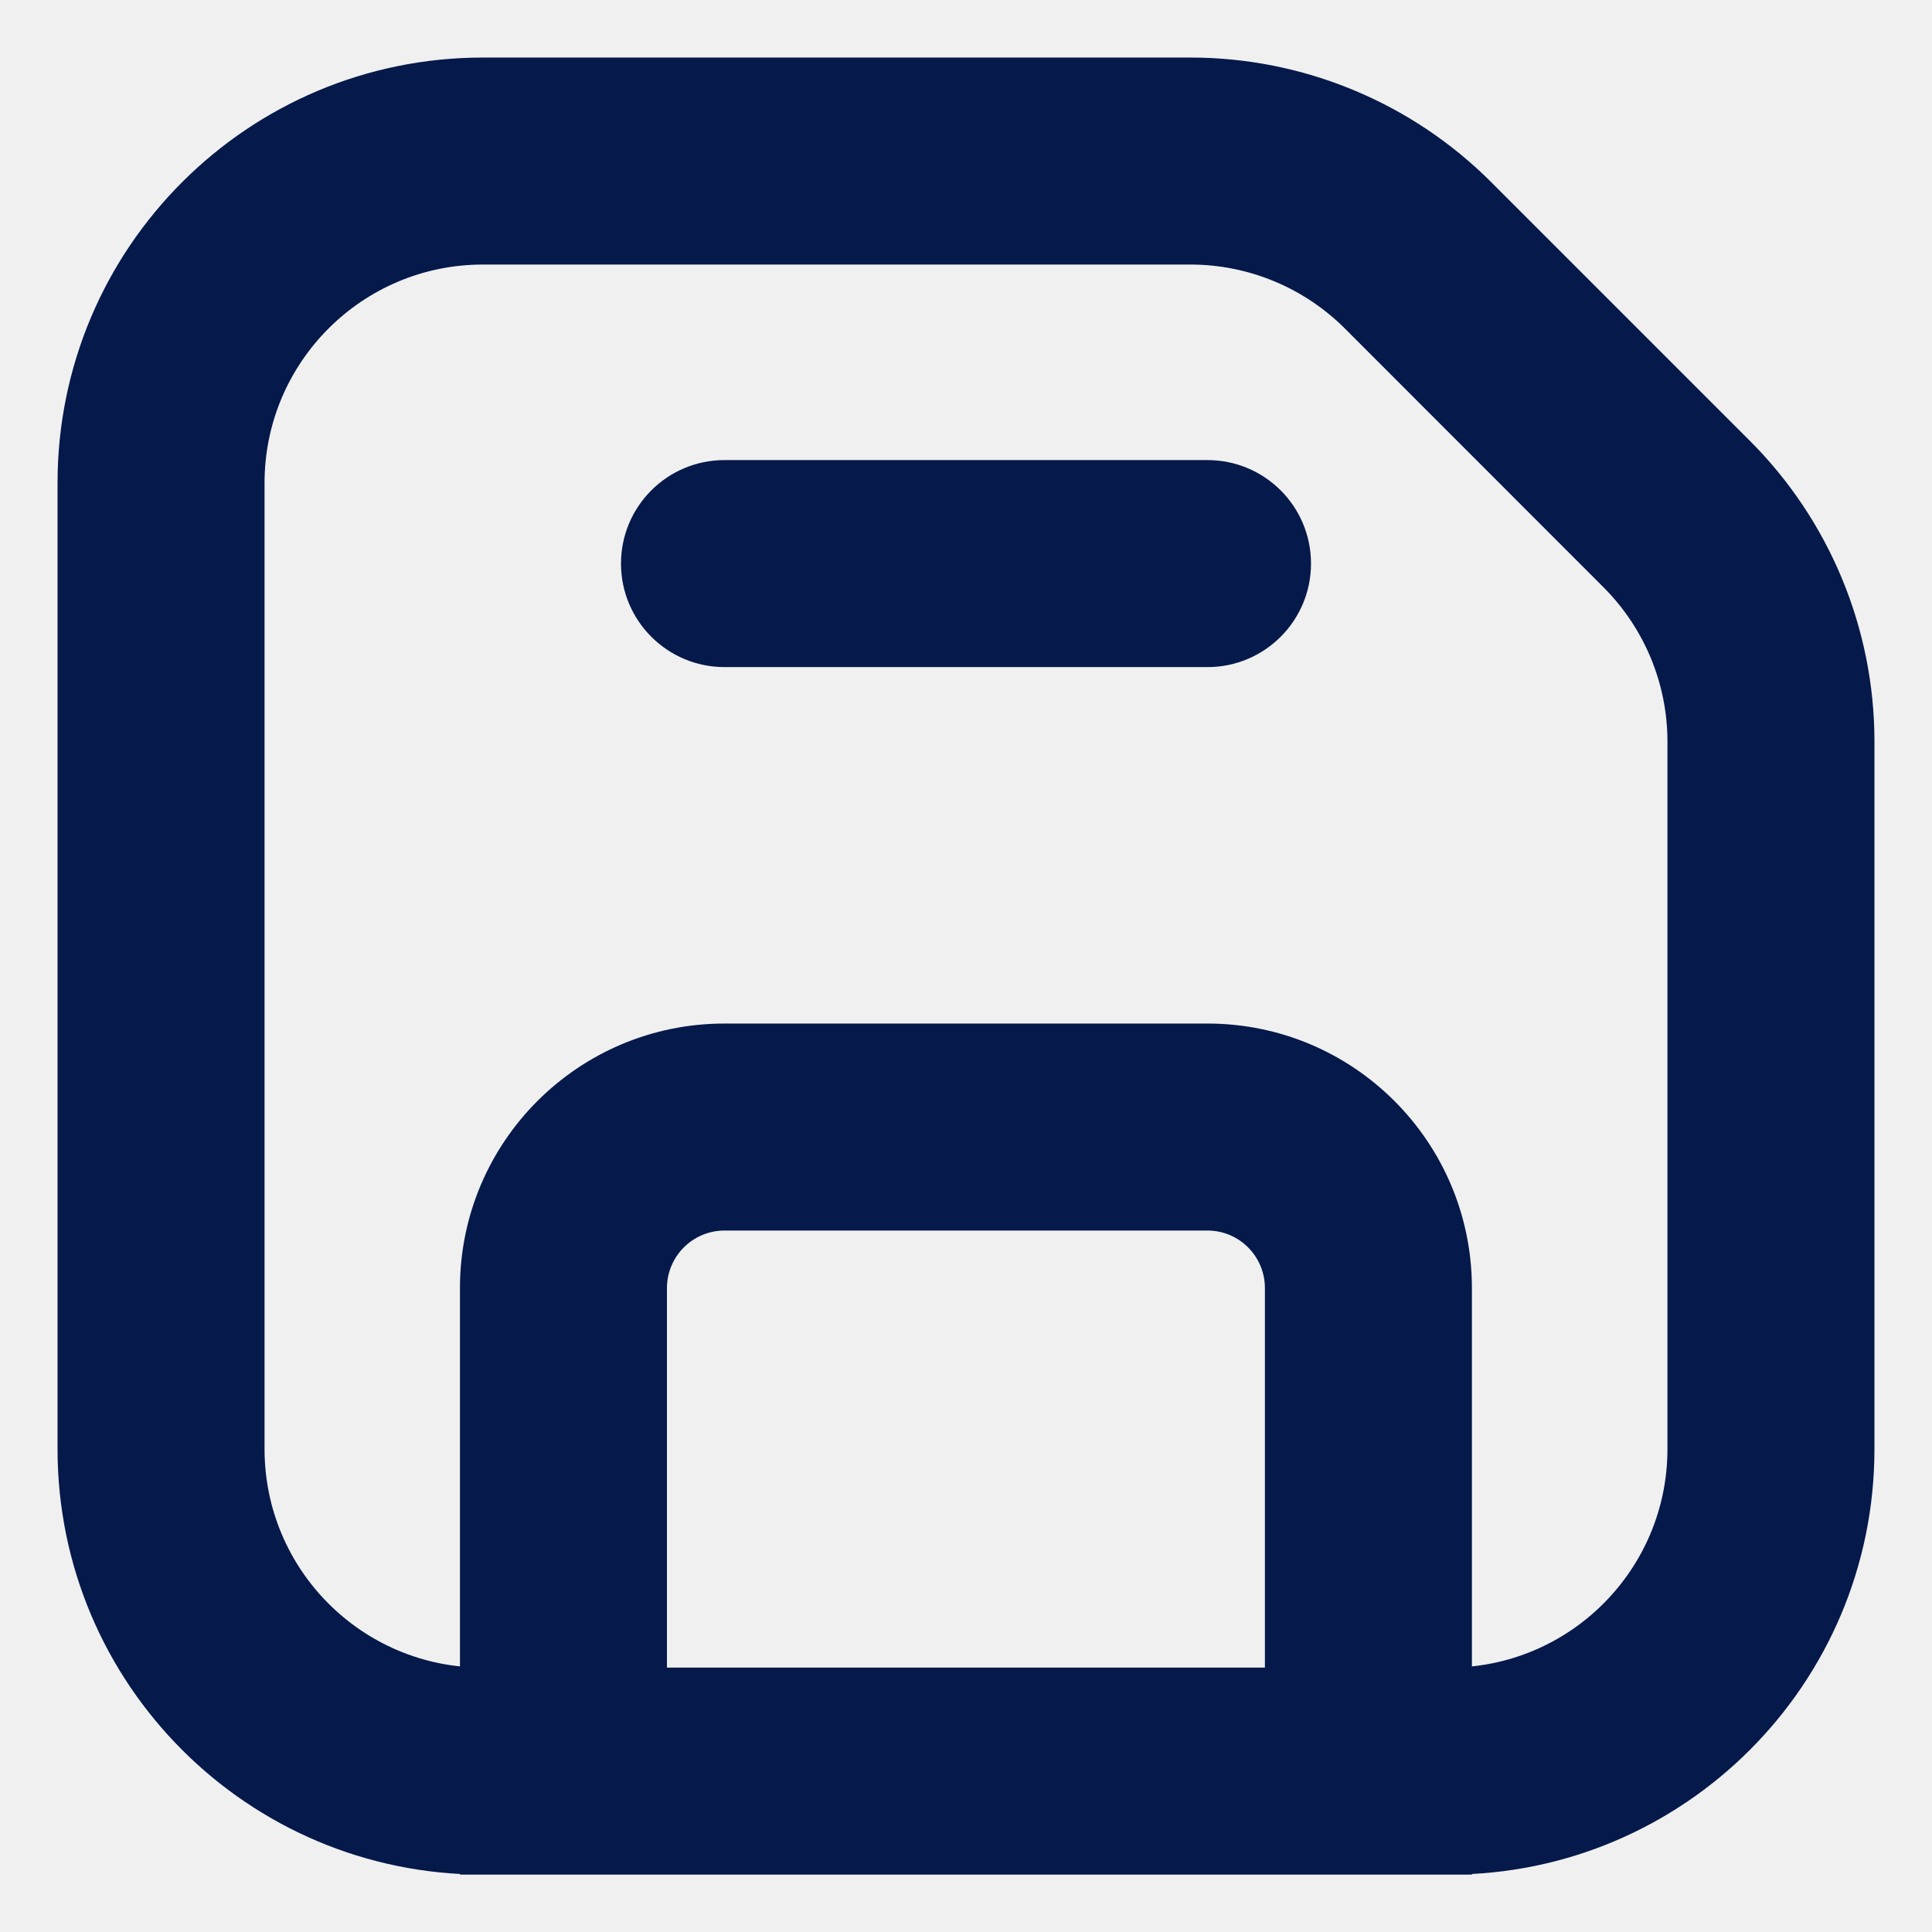
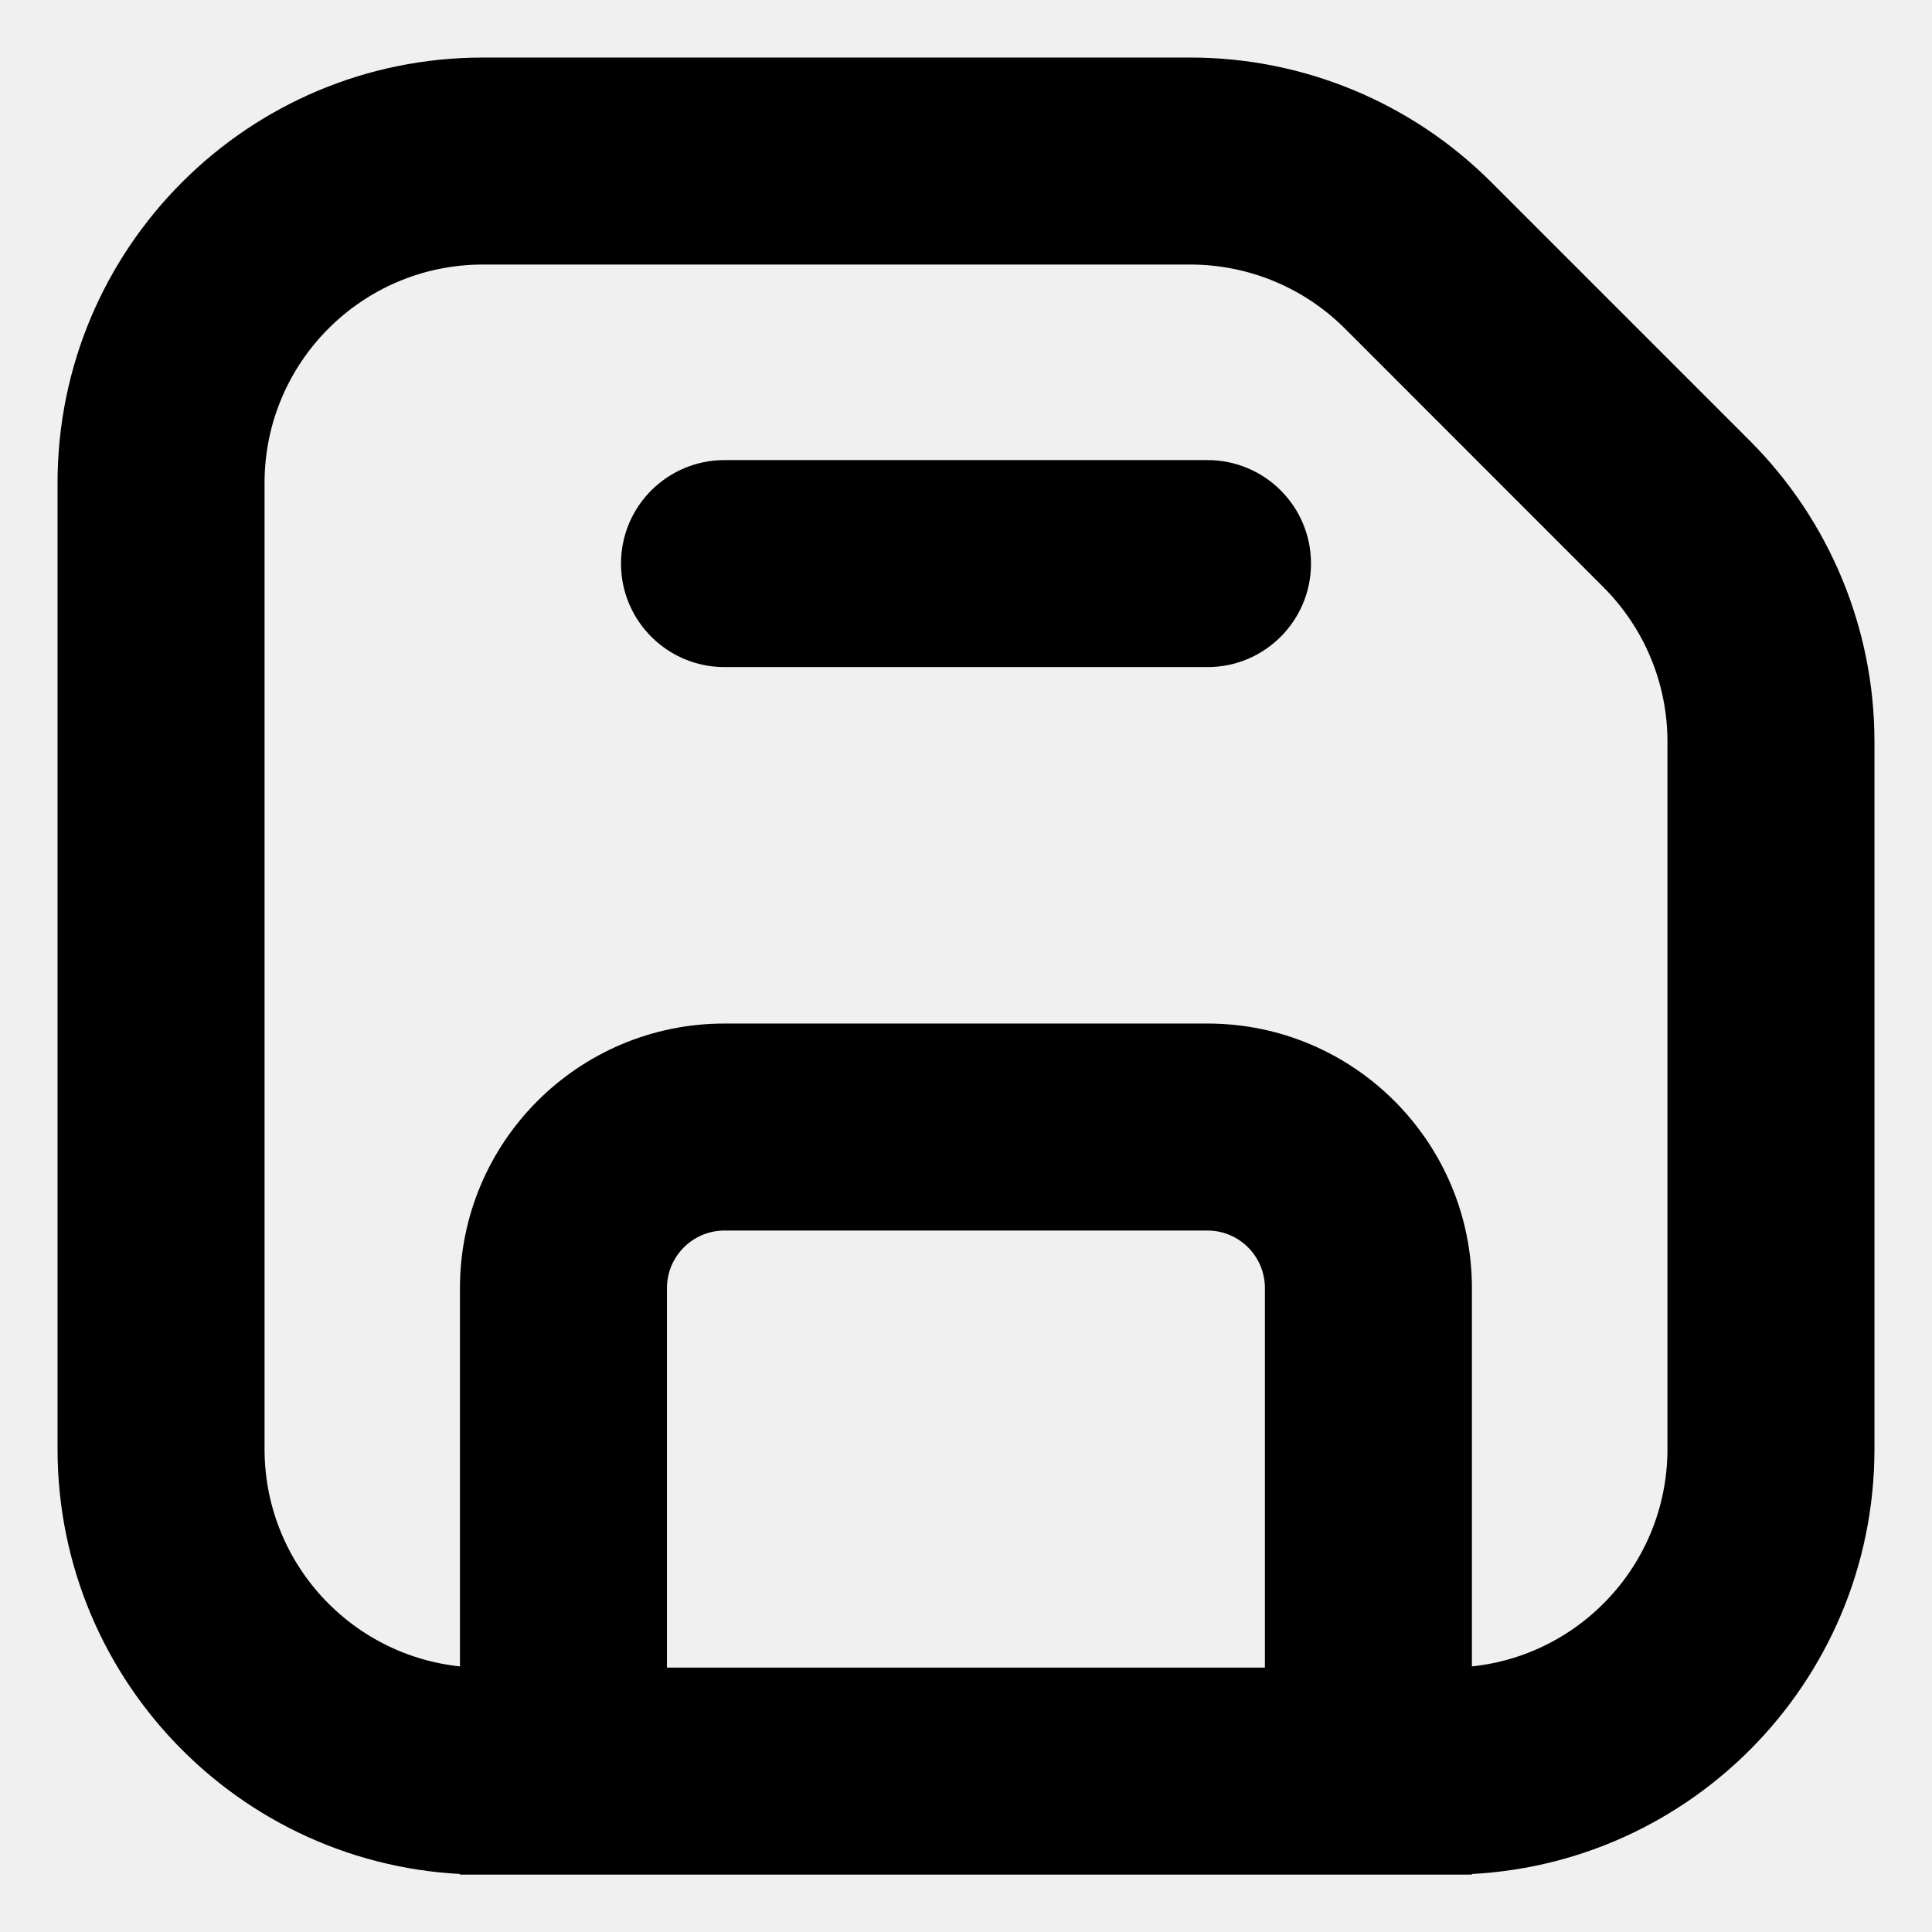
<svg xmlns="http://www.w3.org/2000/svg" width="14" height="14" viewBox="0 0 14 14" fill="none">
  <g clip-path="url(#clip0_2389_42174)">
-     <path d="M10.276 1.85L10.806 1.32L10.806 1.32L10.276 1.85ZM12.15 3.724L11.619 4.255L11.619 4.255L12.15 3.724ZM3.333 12.834V13.584H4.833V12.834H3.333ZM9.166 12.834V13.584H10.666V12.834H9.166ZM8.75 4.834C9.164 4.834 9.5 4.498 9.5 4.084C9.5 3.669 9.164 3.334 8.75 3.334L8.75 4.834ZM5.25 3.334C4.836 3.334 4.5 3.669 4.5 4.084C4.5 4.498 4.836 4.834 5.25 4.834L5.25 3.334ZM12.833 5.374L12.083 5.374L12.083 10.5H12.833H13.583L13.583 5.374H12.833ZM10.5 12.834V12.084L3.5 12.084V12.834V13.584L10.5 13.584V12.834ZM1.167 10.5H1.917L1.917 3.5H1.167H0.417L0.417 10.5H1.167ZM3.5 1.167V1.917L8.626 1.917V1.167V0.417L3.5 0.417V1.167ZM10.276 1.85L9.746 2.381L11.619 4.255L12.15 3.724L12.68 3.194L10.806 1.32L10.276 1.85ZM8.626 1.167V1.917C9.046 1.917 9.449 2.084 9.746 2.381L10.276 1.85L10.806 1.32C10.228 0.742 9.444 0.417 8.626 0.417V1.167ZM3.5 12.834V12.084C2.625 12.084 1.917 11.375 1.917 10.5H1.167H0.417C0.417 12.203 1.797 13.584 3.5 13.584V12.834ZM12.833 10.5H12.083C12.083 11.375 11.374 12.084 10.5 12.084V12.834V13.584C12.203 13.584 13.583 12.203 13.583 10.5H12.833ZM12.833 5.374H13.583C13.583 4.556 13.258 3.772 12.68 3.194L12.15 3.724L11.619 4.255C11.916 4.552 12.083 4.954 12.083 5.374L12.833 5.374ZM1.167 3.5H1.917C1.917 2.626 2.625 1.917 3.5 1.917V1.167V0.417C1.797 0.417 0.417 1.797 0.417 3.5H1.167ZM4.083 12.834H4.833L4.833 9.334H4.083H3.333L3.333 12.834H4.083ZM5.25 8.167V8.917H8.75V8.167V7.417H5.25V8.167ZM9.916 9.334H9.166V12.834H9.916H10.666V9.334H9.916ZM8.75 8.167V8.917C8.98 8.917 9.166 9.104 9.166 9.334H9.916H10.666C10.666 8.275 9.808 7.417 8.75 7.417V8.167ZM4.083 9.334H4.833C4.833 9.104 5.02 8.917 5.25 8.917V8.167V7.417C4.191 7.417 3.333 8.275 3.333 9.334H4.083ZM8.75 4.084L8.75 3.334L5.25 3.334L5.25 4.084L5.25 4.834L8.75 4.834L8.75 4.084Z" fill="#05194A" />
+     <path d="M10.276 1.85L10.806 1.32L10.806 1.32L10.276 1.85ZM12.15 3.724L11.619 4.255L11.619 4.255L12.15 3.724ZM3.333 12.834V13.584H4.833V12.834H3.333ZM9.166 12.834V13.584H10.666V12.834H9.166ZM8.75 4.834C9.164 4.834 9.5 4.498 9.5 4.084C9.5 3.669 9.164 3.334 8.75 3.334L8.75 4.834ZM5.25 3.334C4.836 3.334 4.5 3.669 4.5 4.084C4.5 4.498 4.836 4.834 5.25 4.834L5.25 3.334ZM12.833 5.374L12.083 5.374L12.083 10.5H12.833H13.583L13.583 5.374H12.833ZM10.5 12.834V12.084L3.5 12.084V12.834V13.584L10.5 13.584V12.834ZM1.167 10.5H1.917L1.917 3.5H1.167H0.417L0.417 10.5H1.167ZM3.5 1.167V1.917L8.626 1.917V1.167V0.417L3.5 0.417V1.167ZM10.276 1.85L9.746 2.381L11.619 4.255L12.15 3.724L12.68 3.194L10.806 1.32L10.276 1.85ZM8.626 1.167V1.917C9.046 1.917 9.449 2.084 9.746 2.381L10.276 1.85L10.806 1.32C10.228 0.742 9.444 0.417 8.626 0.417V1.167ZM3.5 12.834V12.084C2.625 12.084 1.917 11.375 1.917 10.5H1.167H0.417C0.417 12.203 1.797 13.584 3.5 13.584V12.834ZM12.833 10.5H12.083C12.083 11.375 11.374 12.084 10.5 12.084V12.834V13.584C12.203 13.584 13.583 12.203 13.583 10.5H12.833ZM12.833 5.374H13.583C13.583 4.556 13.258 3.772 12.68 3.194L12.15 3.724L11.619 4.255C11.916 4.552 12.083 4.954 12.083 5.374L12.833 5.374ZM1.167 3.5H1.917C1.917 2.626 2.625 1.917 3.5 1.917V1.167V0.417C1.797 0.417 0.417 1.797 0.417 3.5H1.167ZM4.083 12.834H4.833L4.833 9.334H4.083H3.333L3.333 12.834H4.083ZM5.25 8.167V8.917H8.75V8.167V7.417H5.25V8.167ZM9.916 9.334H9.166V12.834H9.916H10.666V9.334H9.916ZM8.75 8.167V8.917C8.98 8.917 9.166 9.104 9.166 9.334H9.916H10.666C10.666 8.275 9.808 7.417 8.75 7.417V8.167ZM4.083 9.334H4.833C4.833 9.104 5.02 8.917 5.25 8.917V8.167V7.417C4.191 7.417 3.333 8.275 3.333 9.334H4.083ZM8.75 4.084L8.75 3.334L5.25 3.334L5.25 4.084L5.25 4.834L8.75 4.834L8.75 4.084Z" fill="currentColor" />
  </g>
  <defs>
    <clipPath id="clip0_2389_42174">
      <rect width="14" height="14" fill="white" />
    </clipPath>
  </defs>
</svg>
